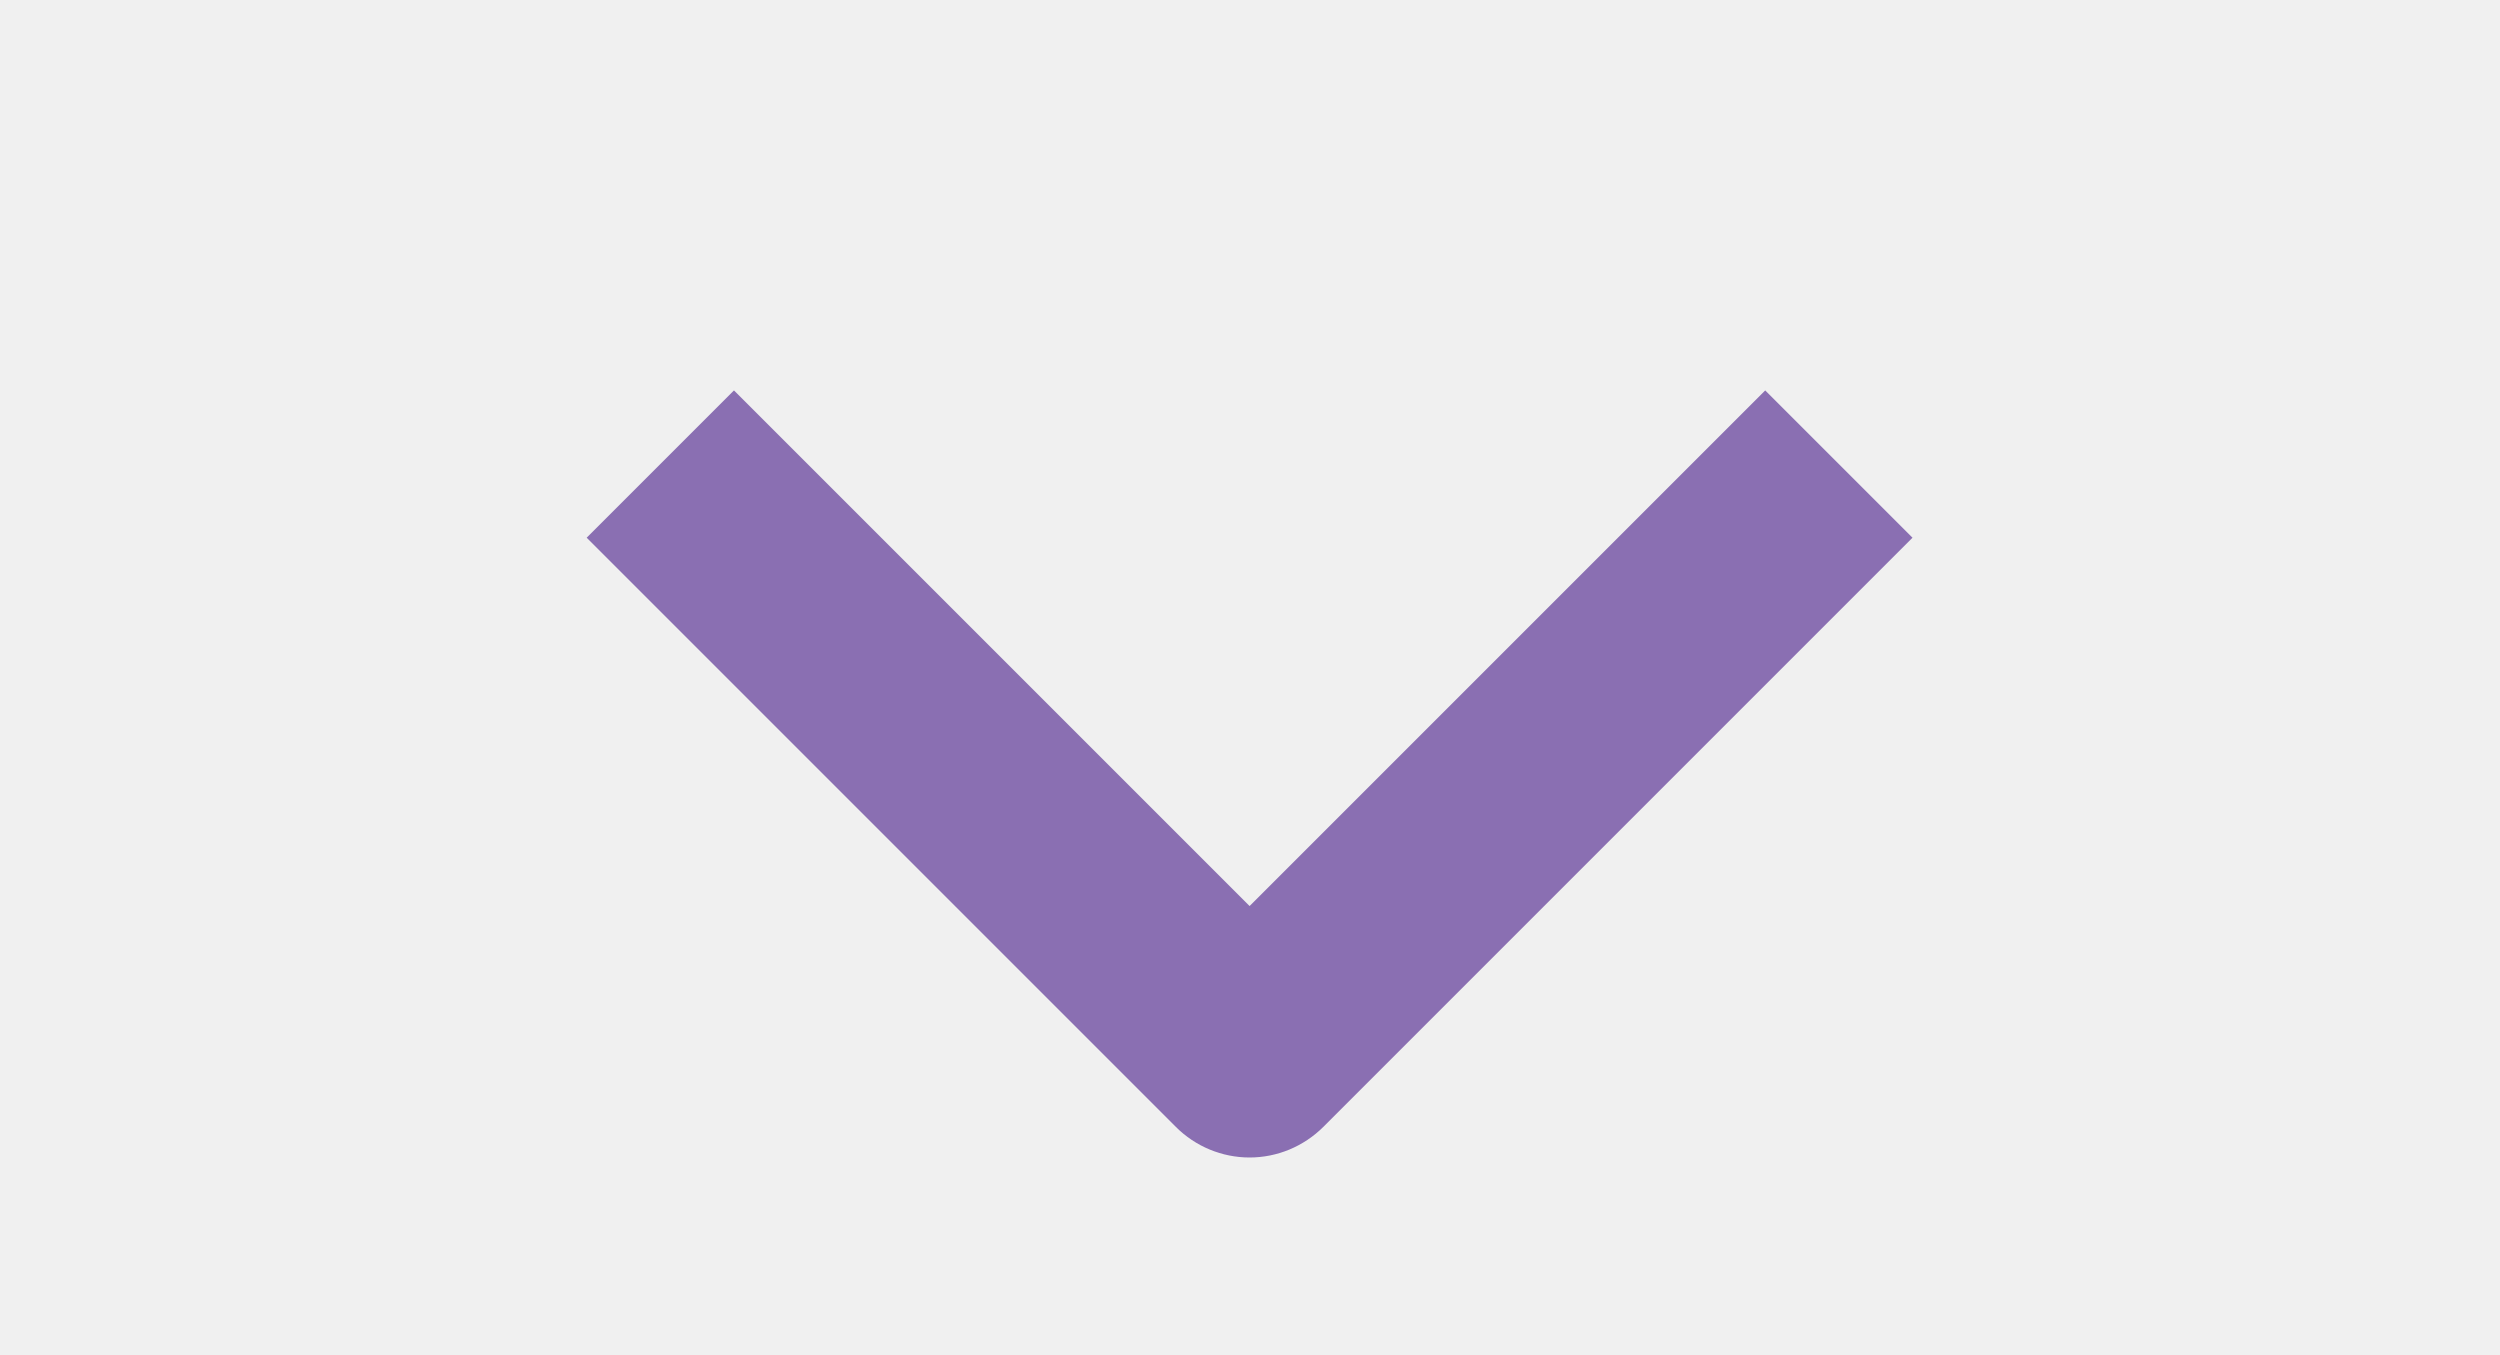
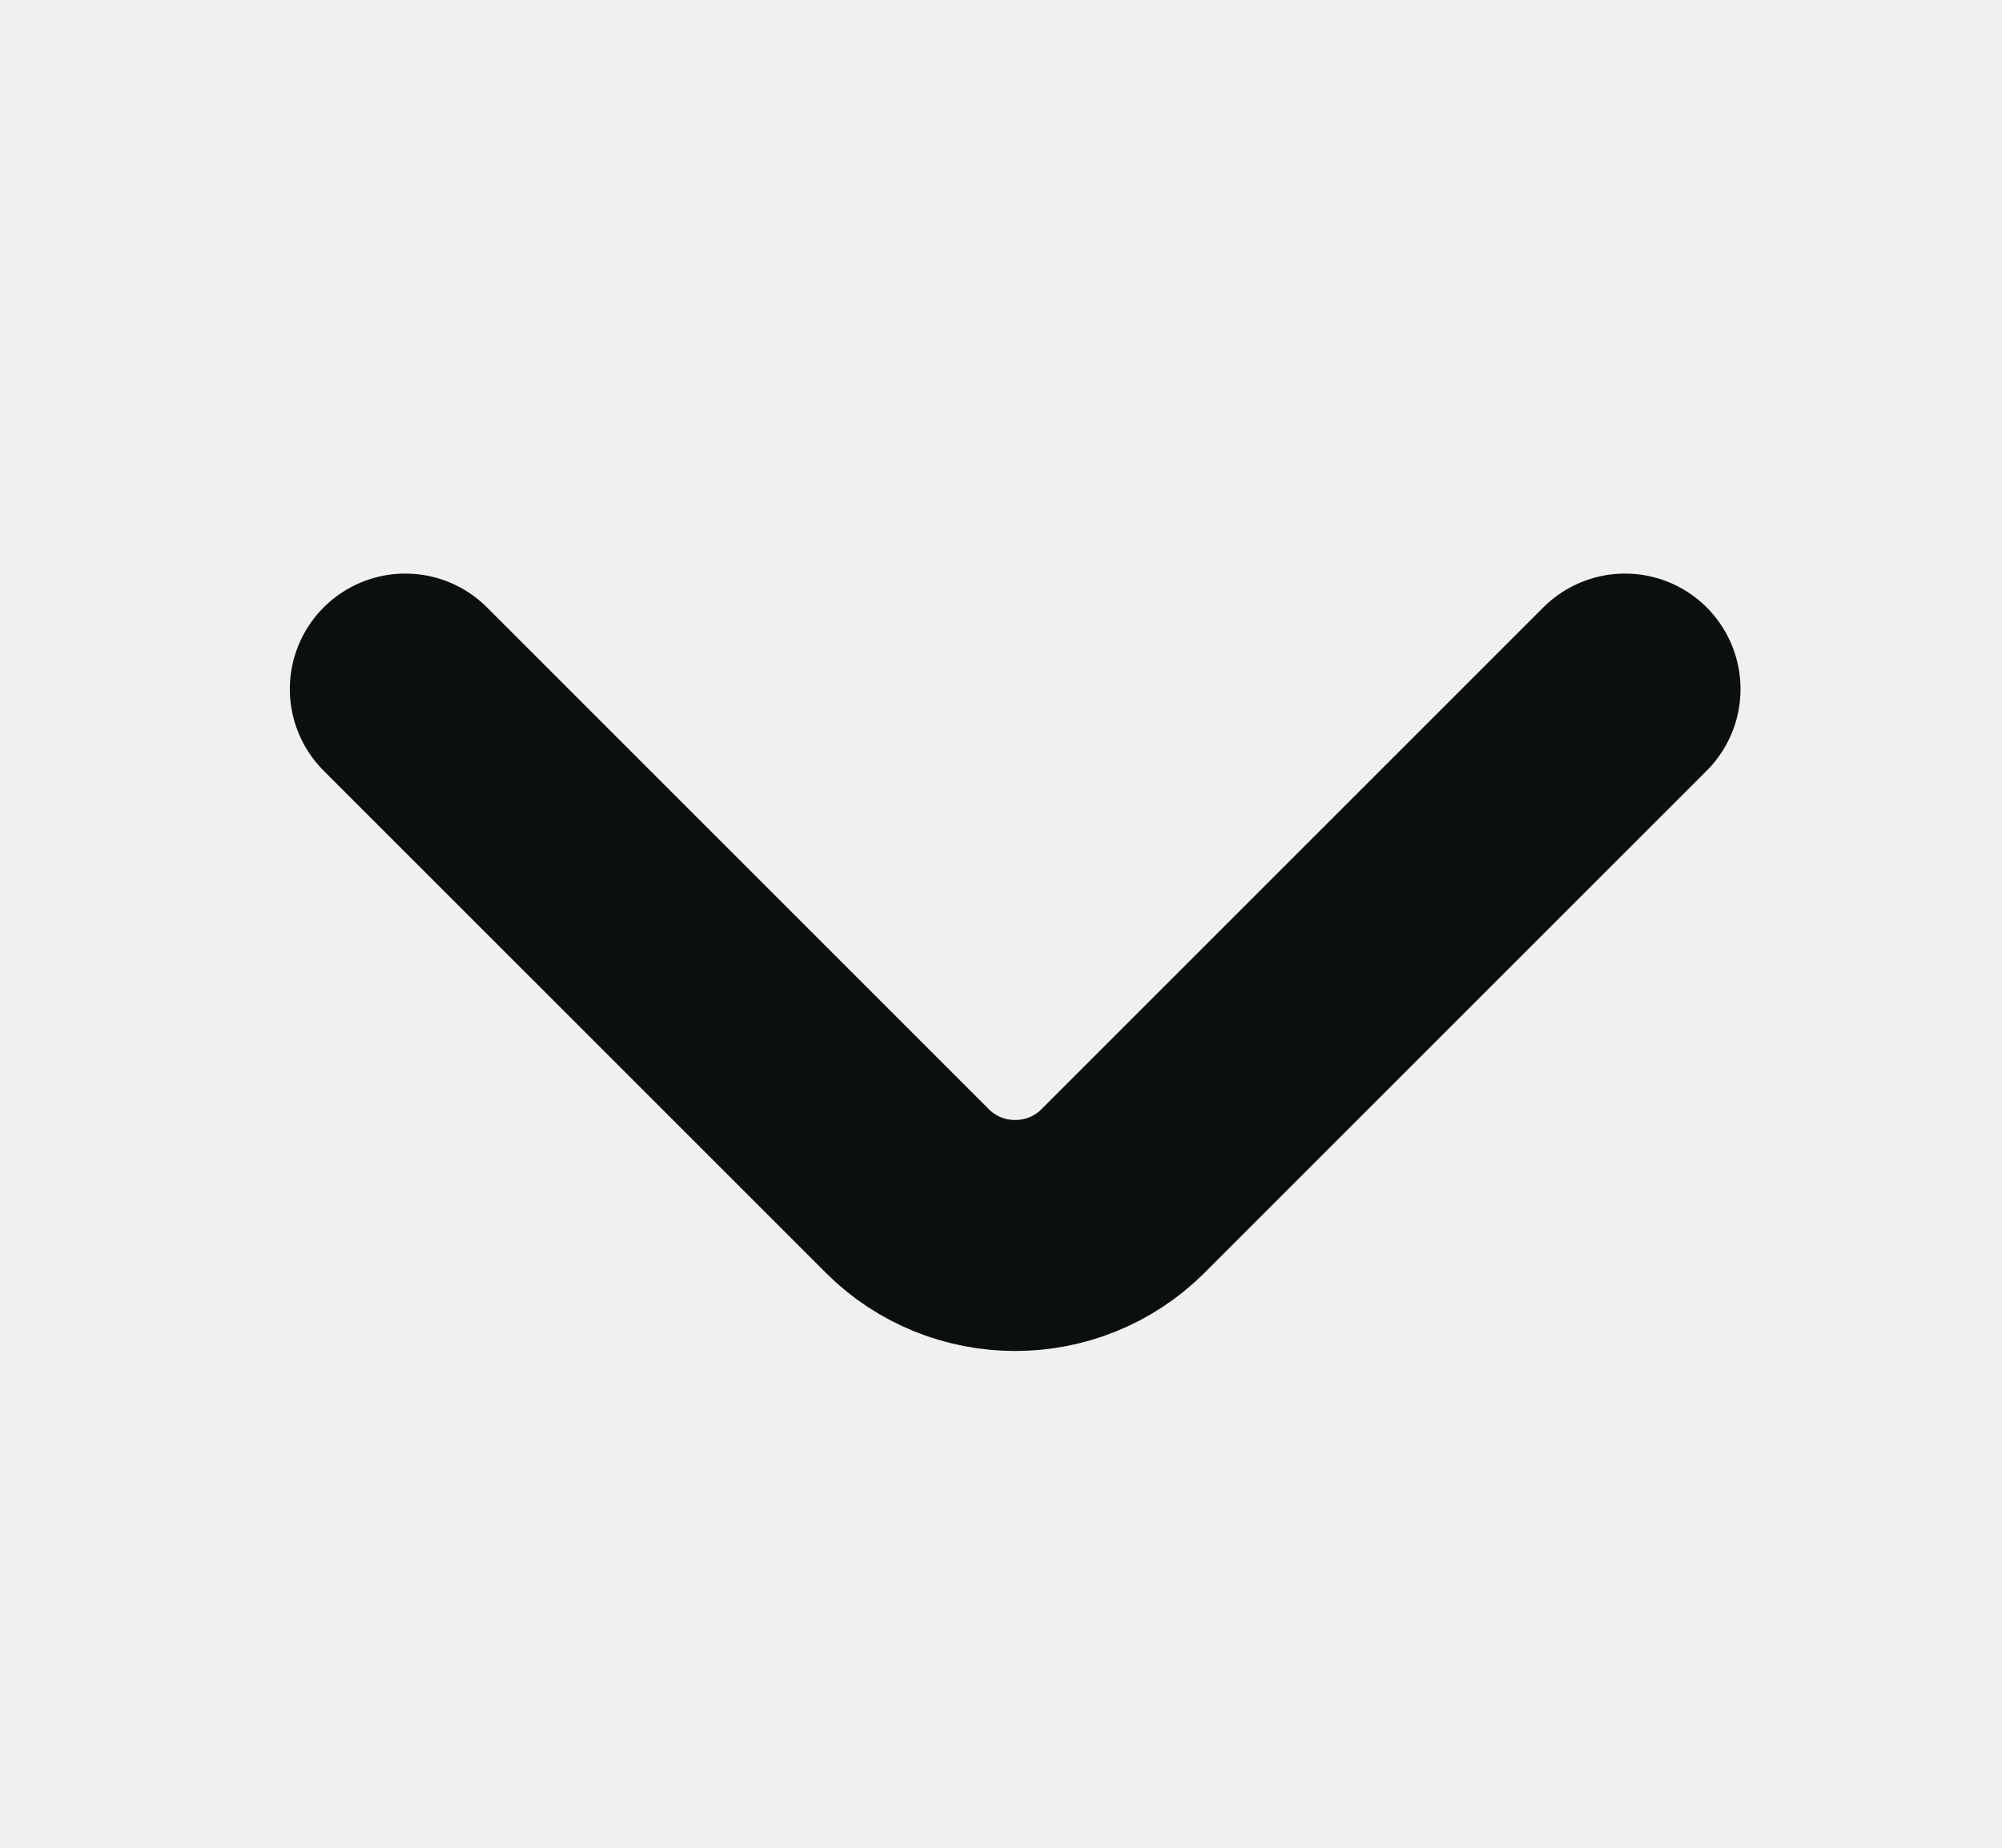
- <svg xmlns="http://www.w3.org/2000/svg" width="24" height="13" viewBox="0 0 24 13" fill="none">
-   <g clip-path="url(#clip0_1219_579)">
-     <path fill-rule="evenodd" clip-rule="evenodd" d="M11.289 10.819L5.632 5.162L7.046 3.748L11.996 8.698L16.946 3.748L18.36 5.162L12.703 10.819C12.515 11.006 12.261 11.112 11.996 11.112C11.731 11.112 11.476 11.006 11.289 10.819Z" fill="#8A6FB2" />
-   </g>
-   <defs>
-     <clipPath id="clip0_1219_579">
-       <rect width="12" height="24" fill="white" transform="matrix(0 1 -1 0 24 0.661865)" />
-     </clipPath>
-   </defs>
+ <svg xmlns="http://www.w3.org/2000/svg" width="13" height="12" viewBox="0 0 13 12" fill="none">
+   <path d="M10.552 4.475L7.292 7.735C6.907 8.12 6.277 8.12 5.892 7.735L2.632 4.475" stroke="#0B0F0E" stroke-width="1.5" stroke-miterlimit="10" stroke-linecap="round" stroke-linejoin="round" />
</svg>
